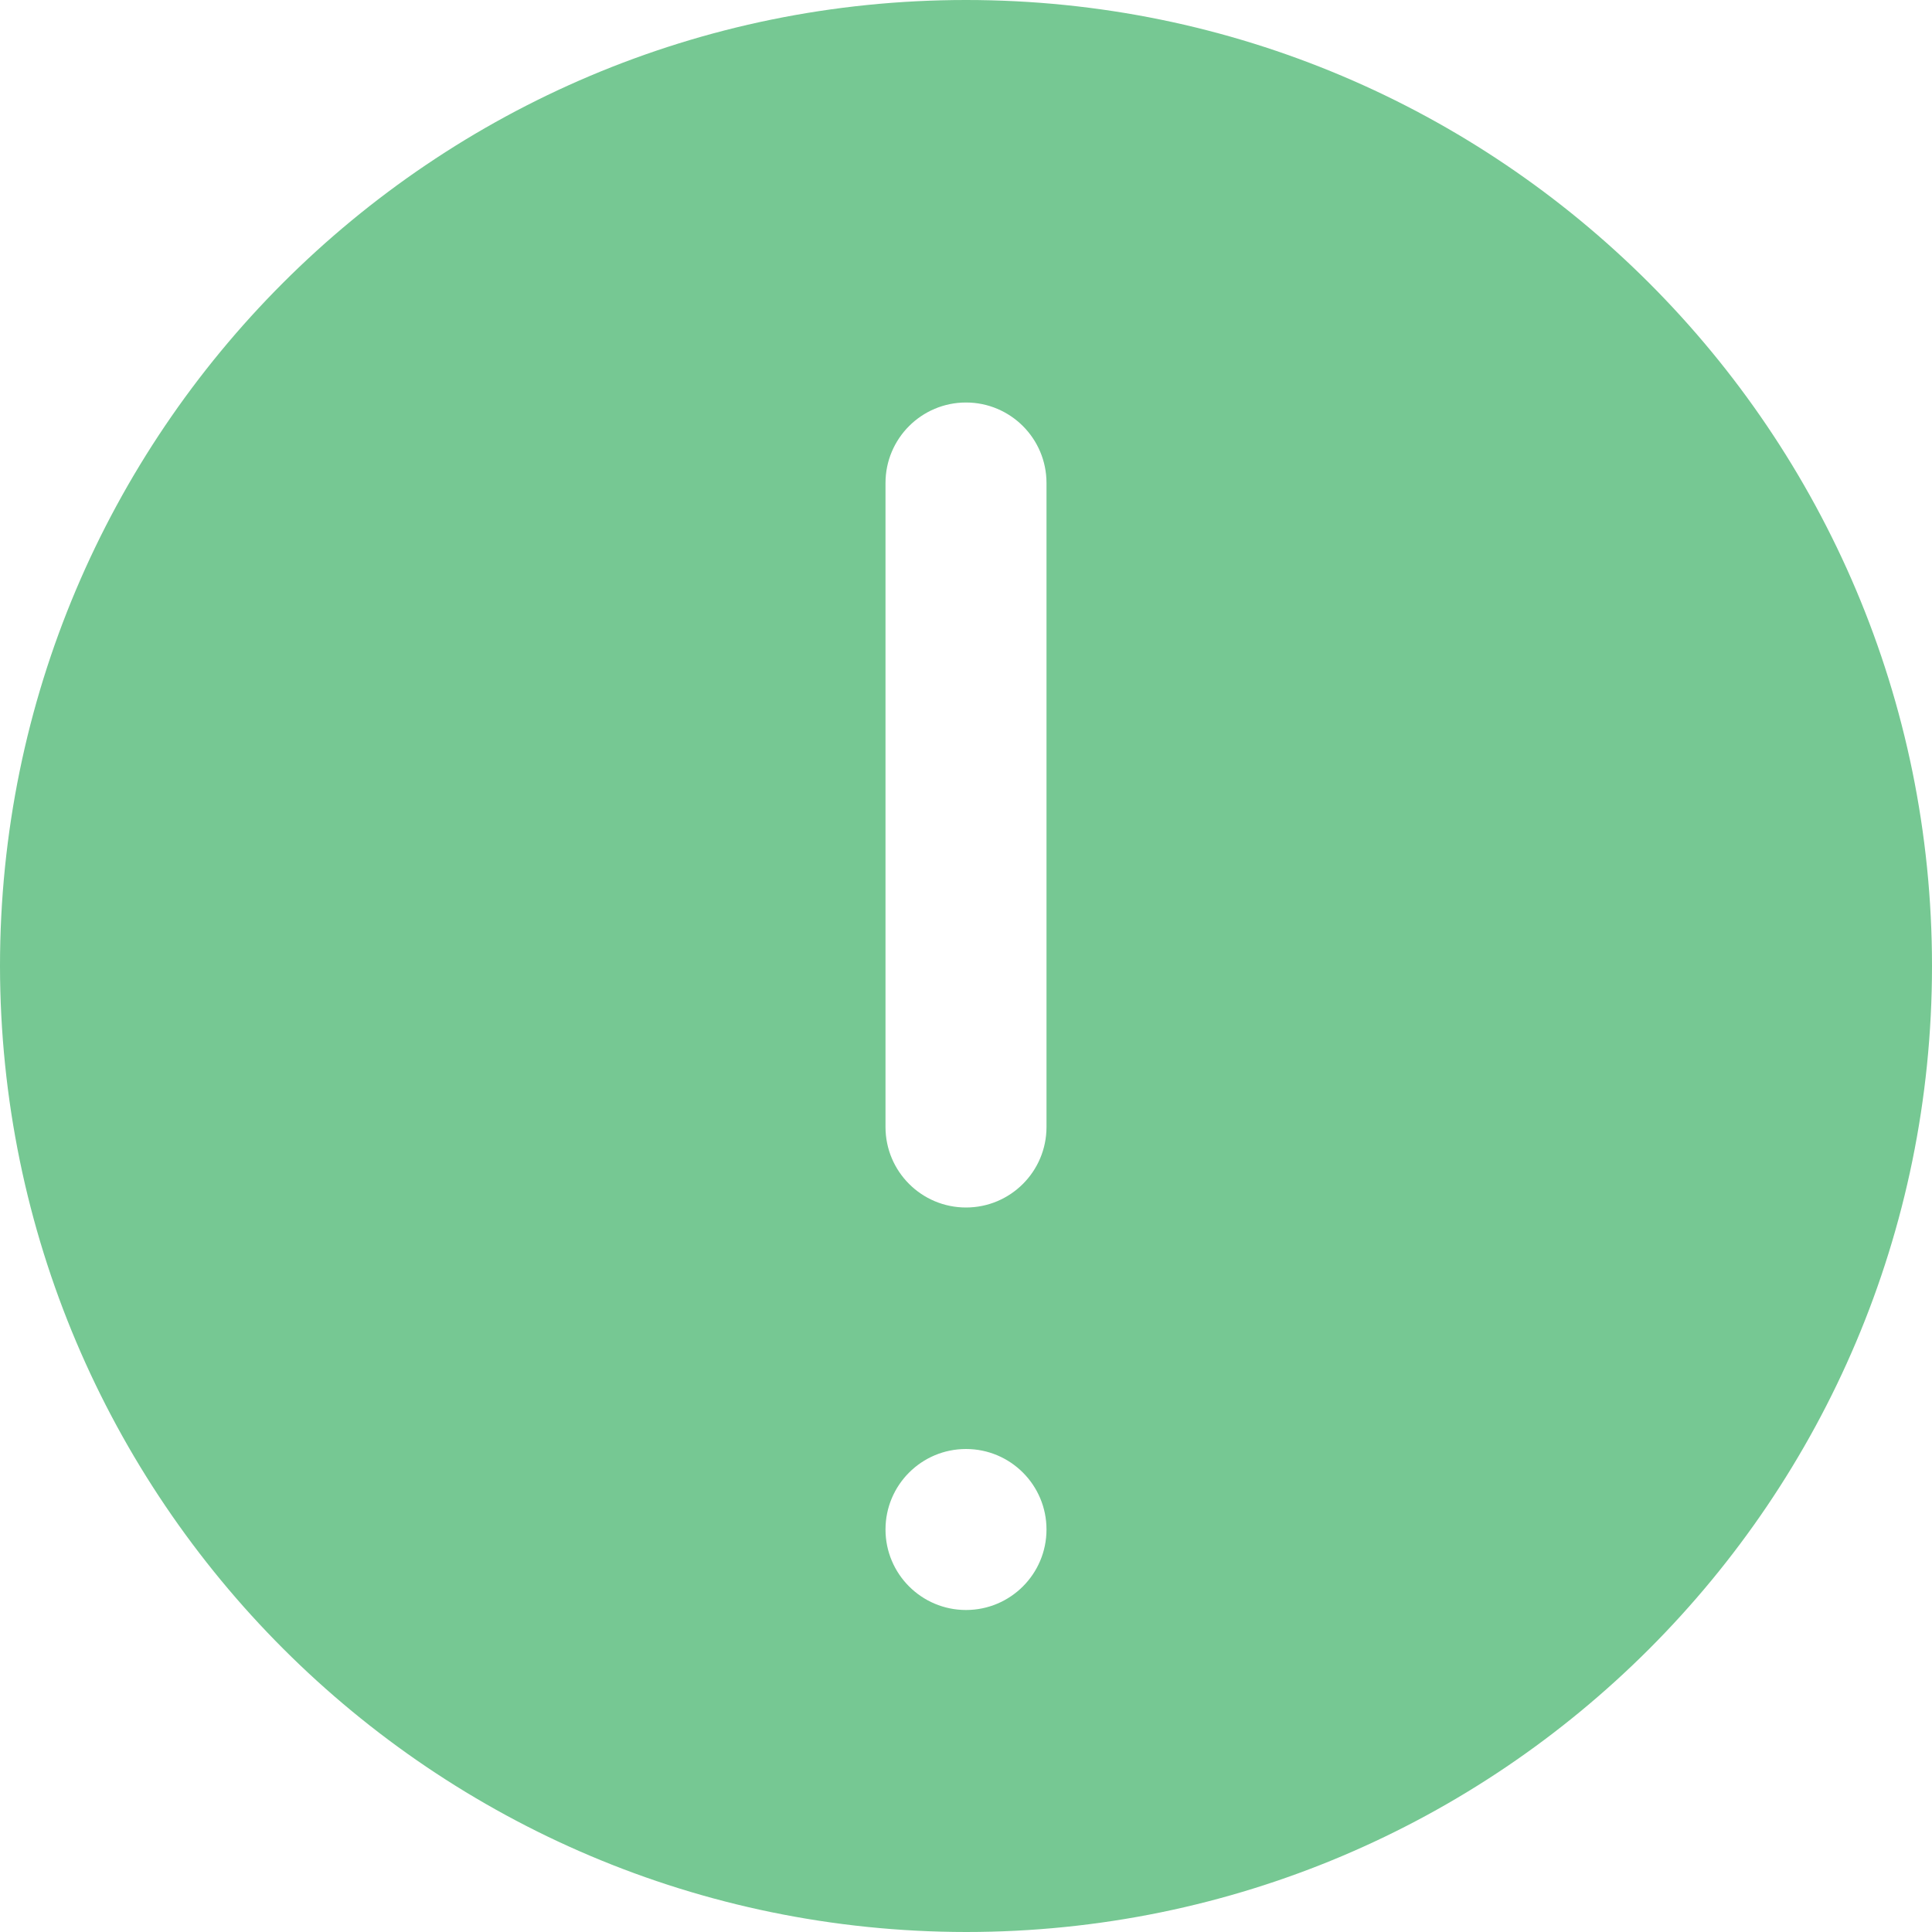
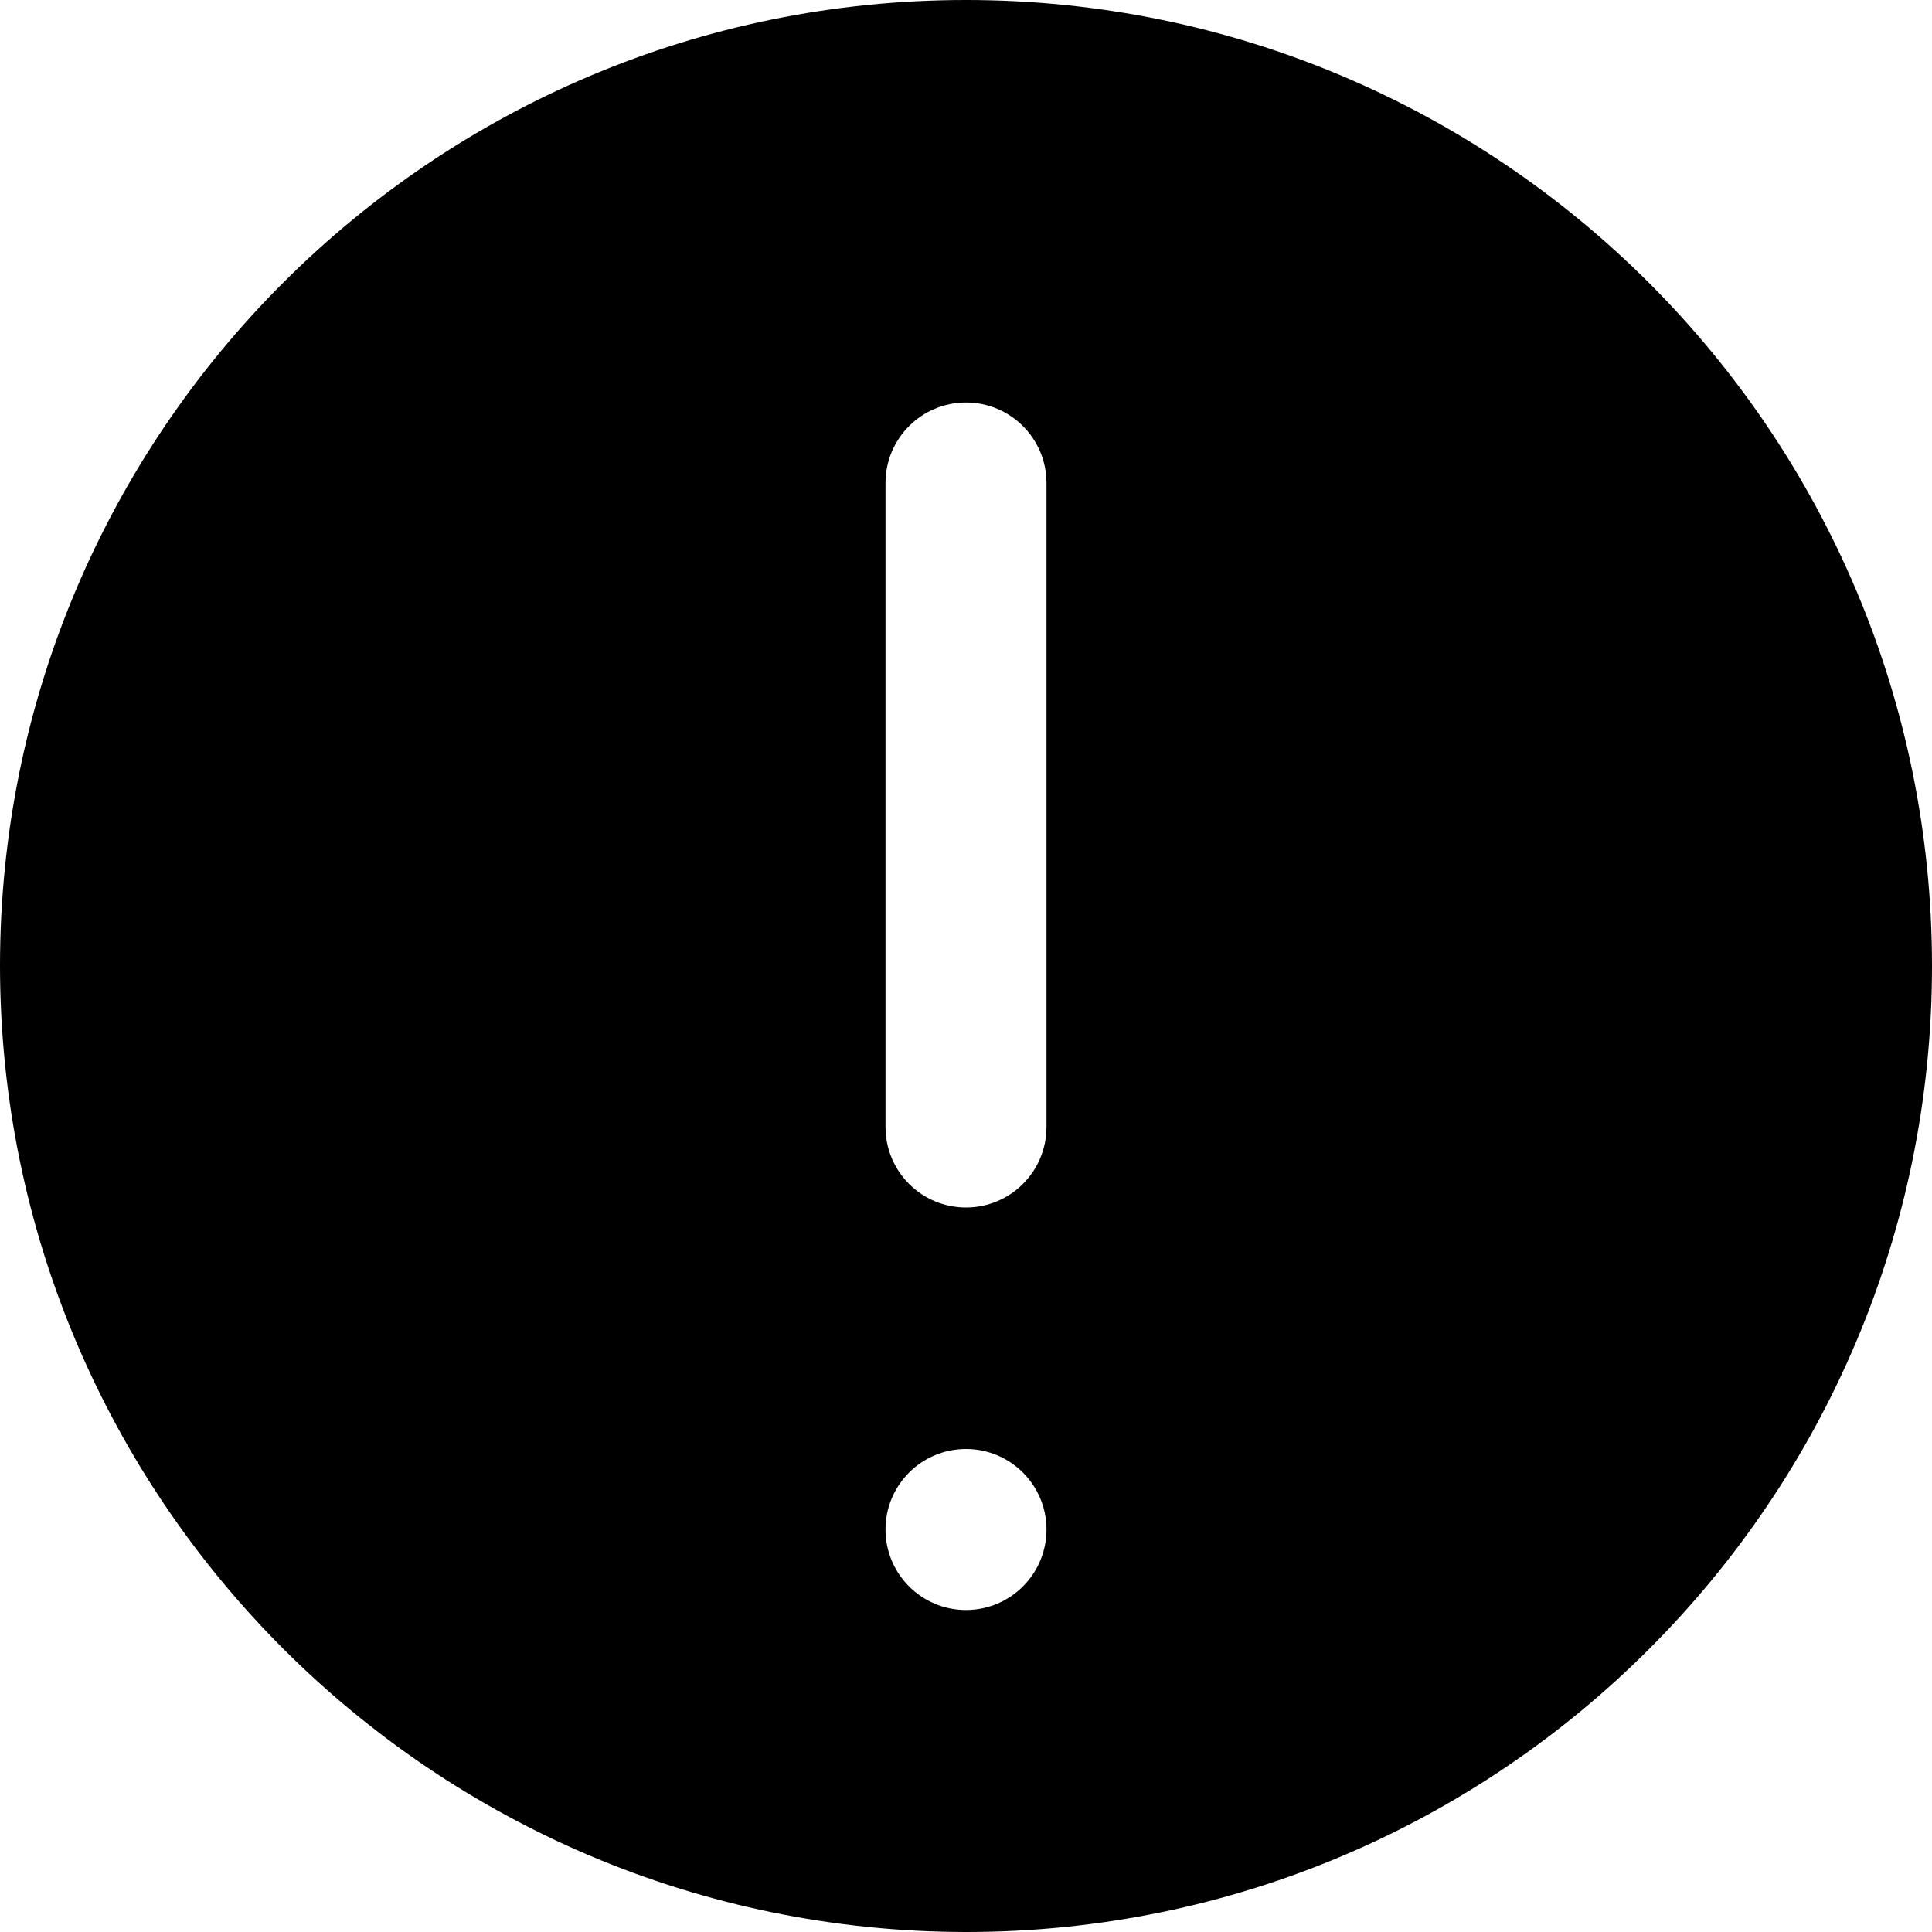
<svg xmlns="http://www.w3.org/2000/svg" version="1.1" id="Capa_1" x="0px" y="0px" viewBox="0 0 512 512" style="enable-background:new 0 0 512 512;" xml:space="preserve" width="512" height="512">
  <g>
-     <path fill="#76c893" d="M256,512c141.385,0,256-114.615,256-256S397.385,0,256,0S0,114.615,0,256C0.153,397.322,114.678,511.847,256,512z    M234.667,128c0-11.782,9.551-21.333,21.333-21.333c11.782,0,21.333,9.551,21.333,21.333v170.667   c0,11.782-9.551,21.333-21.333,21.333c-11.782,0-21.333-9.551-21.333-21.333V128z M256,384c11.782,0,21.333,9.551,21.333,21.333   s-9.551,21.333-21.333,21.333c-11.782,0-21.333-9.551-21.333-21.333S244.218,384,256,384z" />
+     <path d="M256,512c141.385,0,256-114.615,256-256S397.385,0,256,0S0,114.615,0,256C0.153,397.322,114.678,511.847,256,512z    M234.667,128c0-11.782,9.551-21.333,21.333-21.333c11.782,0,21.333,9.551,21.333,21.333v170.667   c0,11.782-9.551,21.333-21.333,21.333c-11.782,0-21.333-9.551-21.333-21.333V128z M256,384c11.782,0,21.333,9.551,21.333,21.333   s-9.551,21.333-21.333,21.333c-11.782,0-21.333-9.551-21.333-21.333S244.218,384,256,384z" />
  </g>
</svg>
